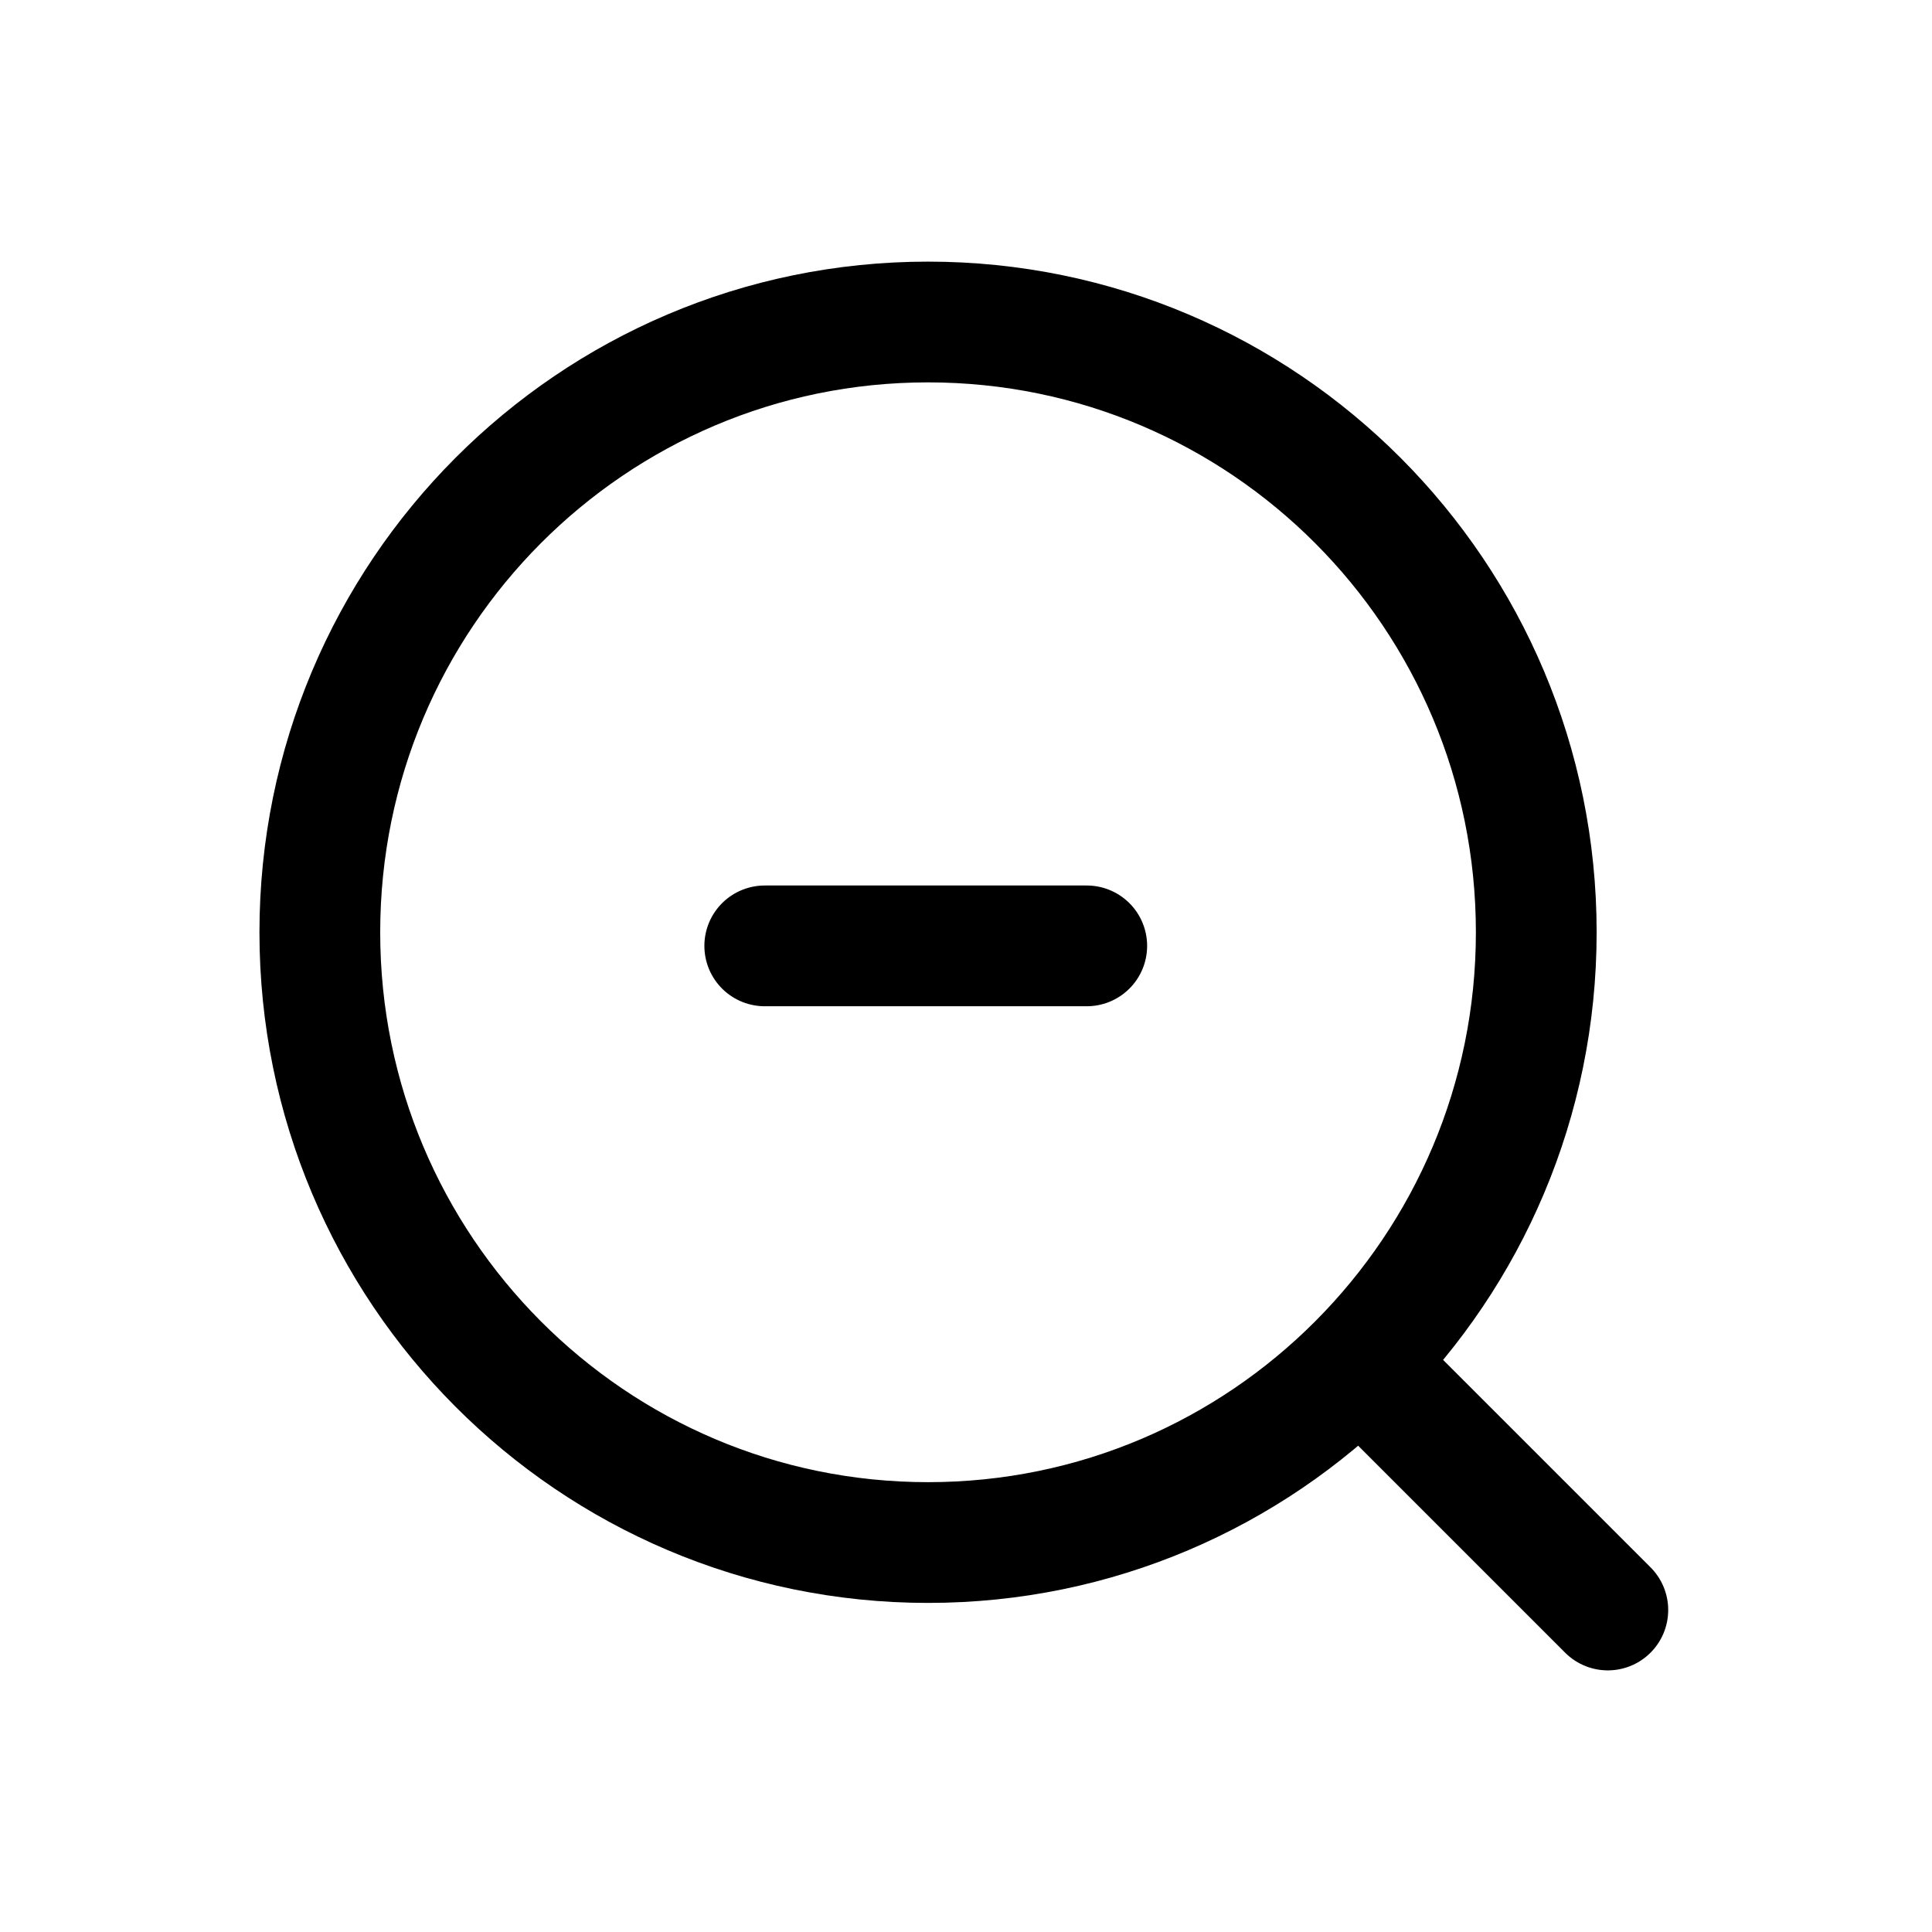
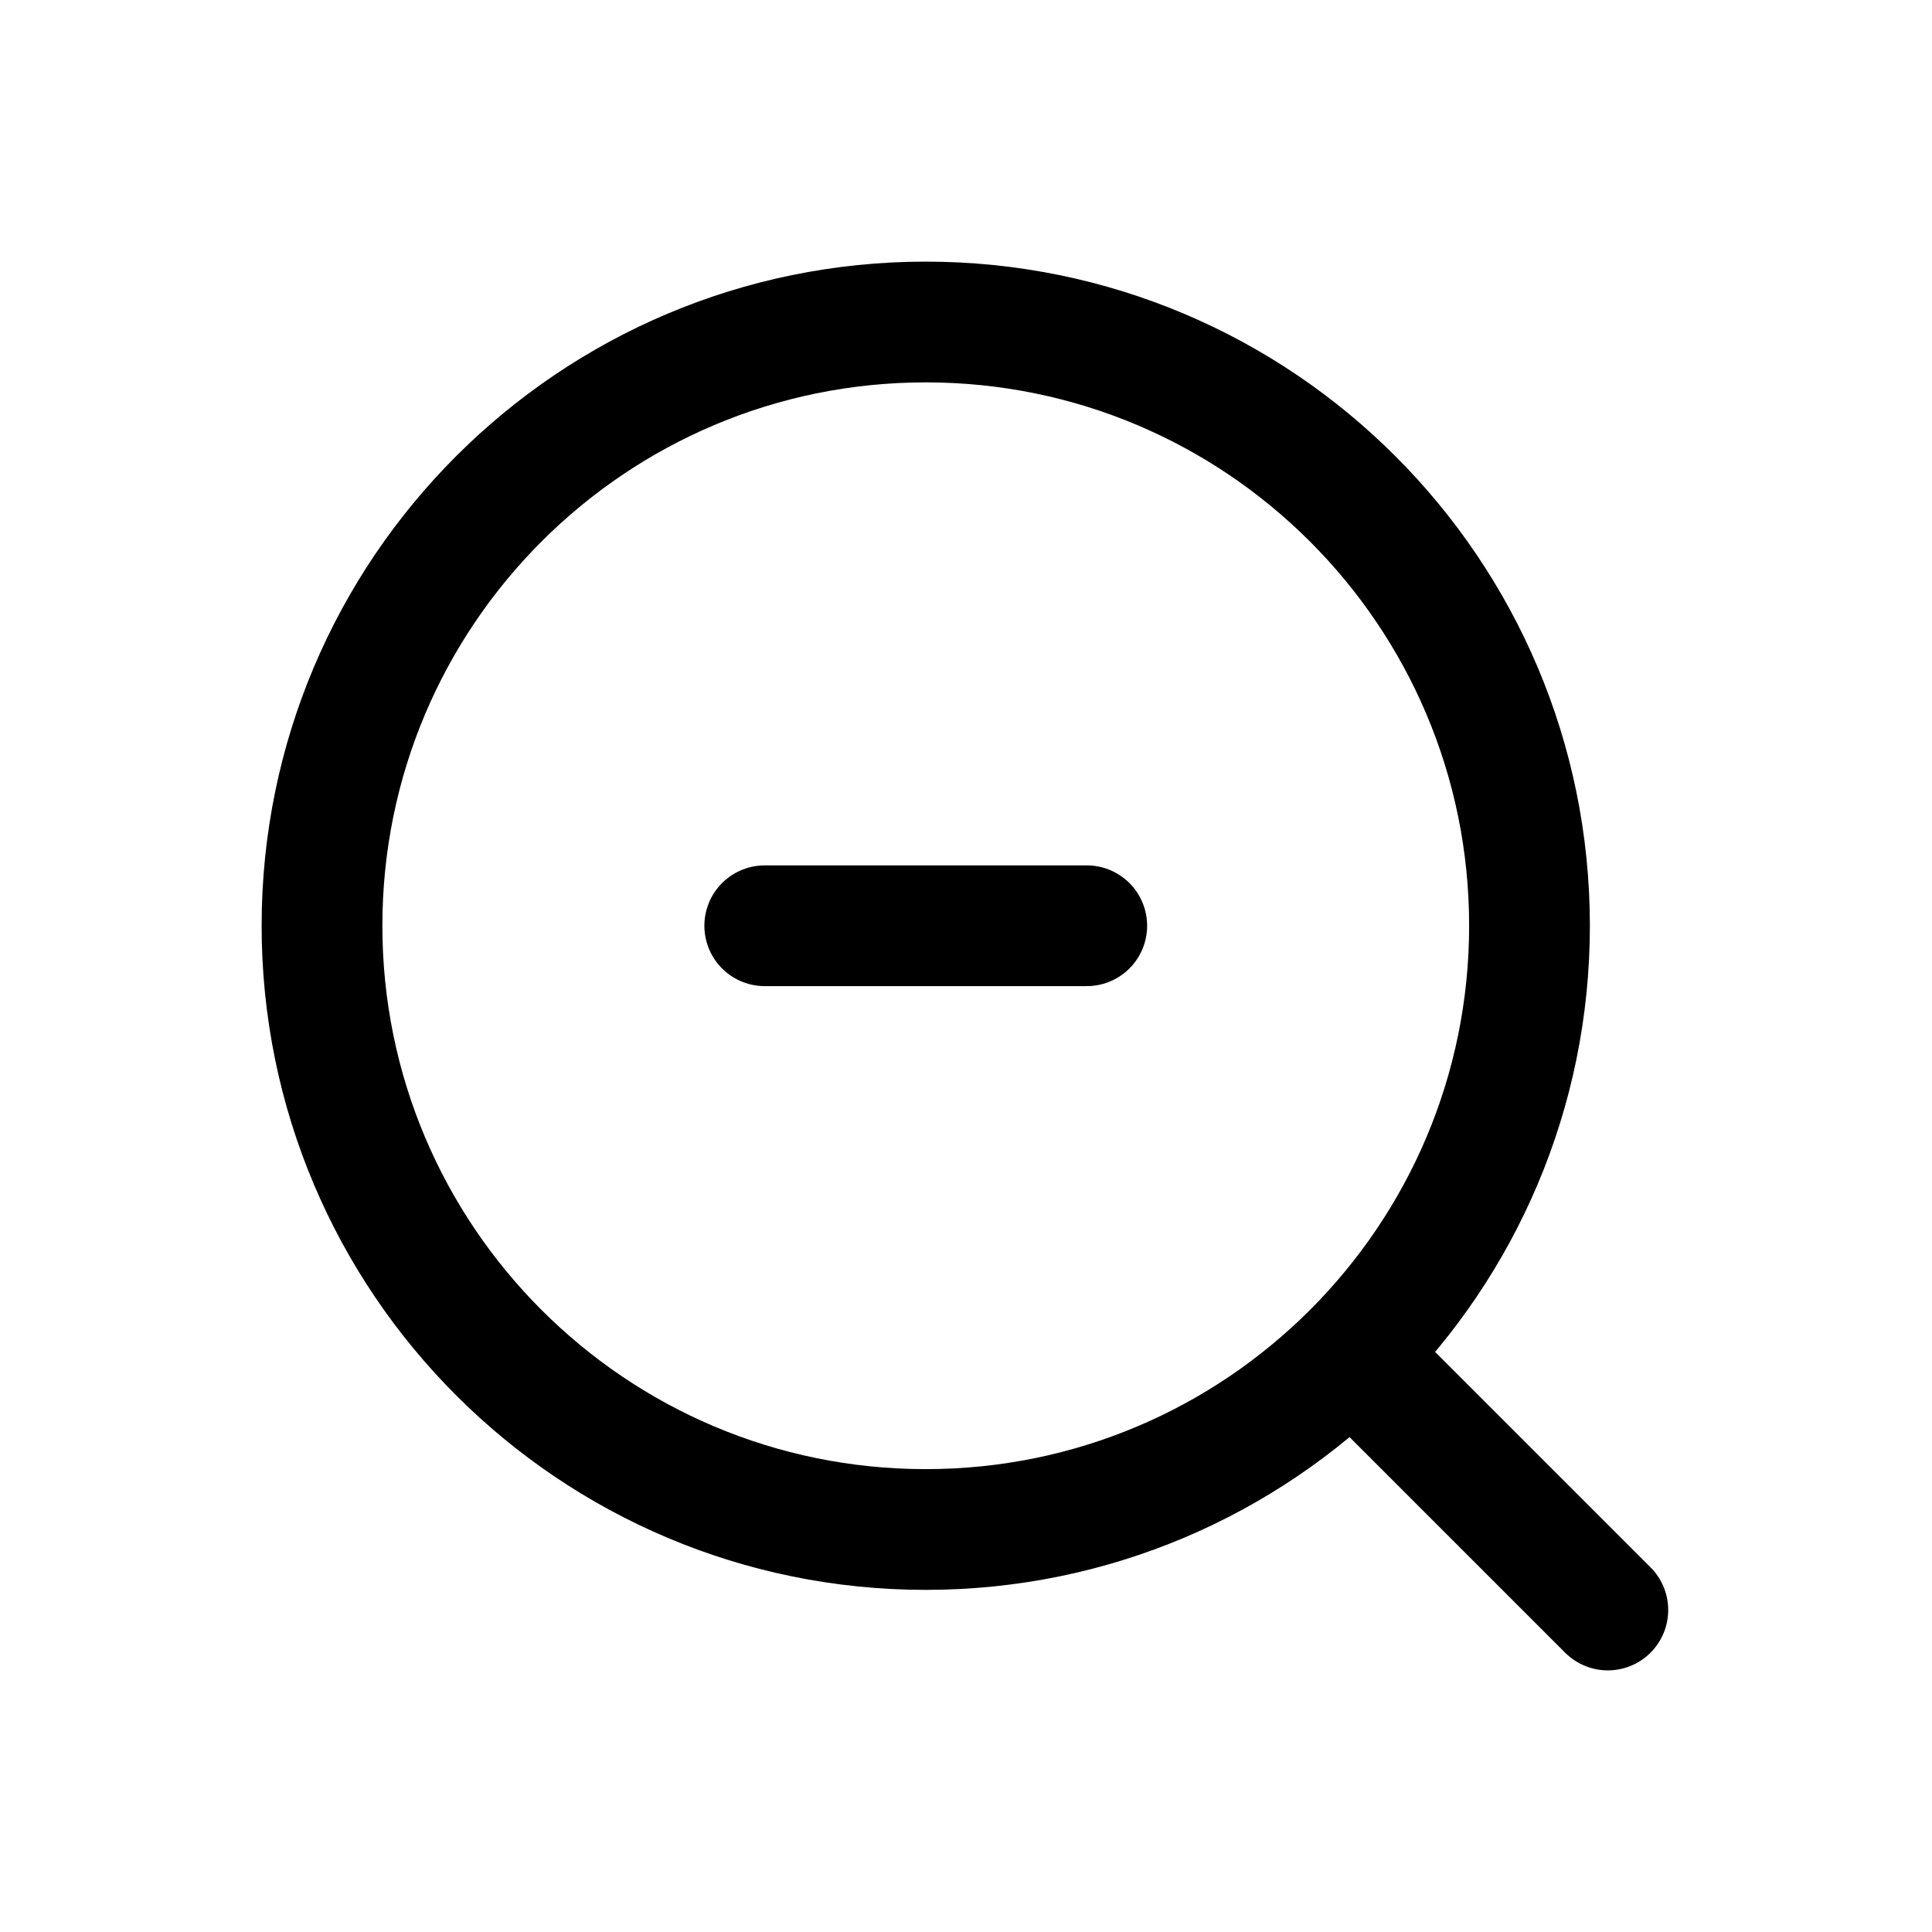
<svg xmlns="http://www.w3.org/2000/svg" width="24" height="24" fill="none" viewBox="0 0 24 24" stroke-width="1.5" stroke-linecap="round" stroke-linejoin="round" stroke="currentColor">
-   <path d="m16.893 16.92 3.08 3.08m-.889-8.419c0 4.187-3.383 7.581-7.555 7.581-4.173 0-7.556-3.394-7.556-7.58C3.973 7.393 7.356 4 11.528 4c4.173 0 7.556 3.394 7.556 7.581M9.5 11.75h4" />
+   <path d="M9.5 11.5h4m5.5 0a7.5 7.5 0 1 1-15 0 7.5 7.5 0 0 1 15 0m-2.107 5.42 3.08 3.08" />
</svg>
